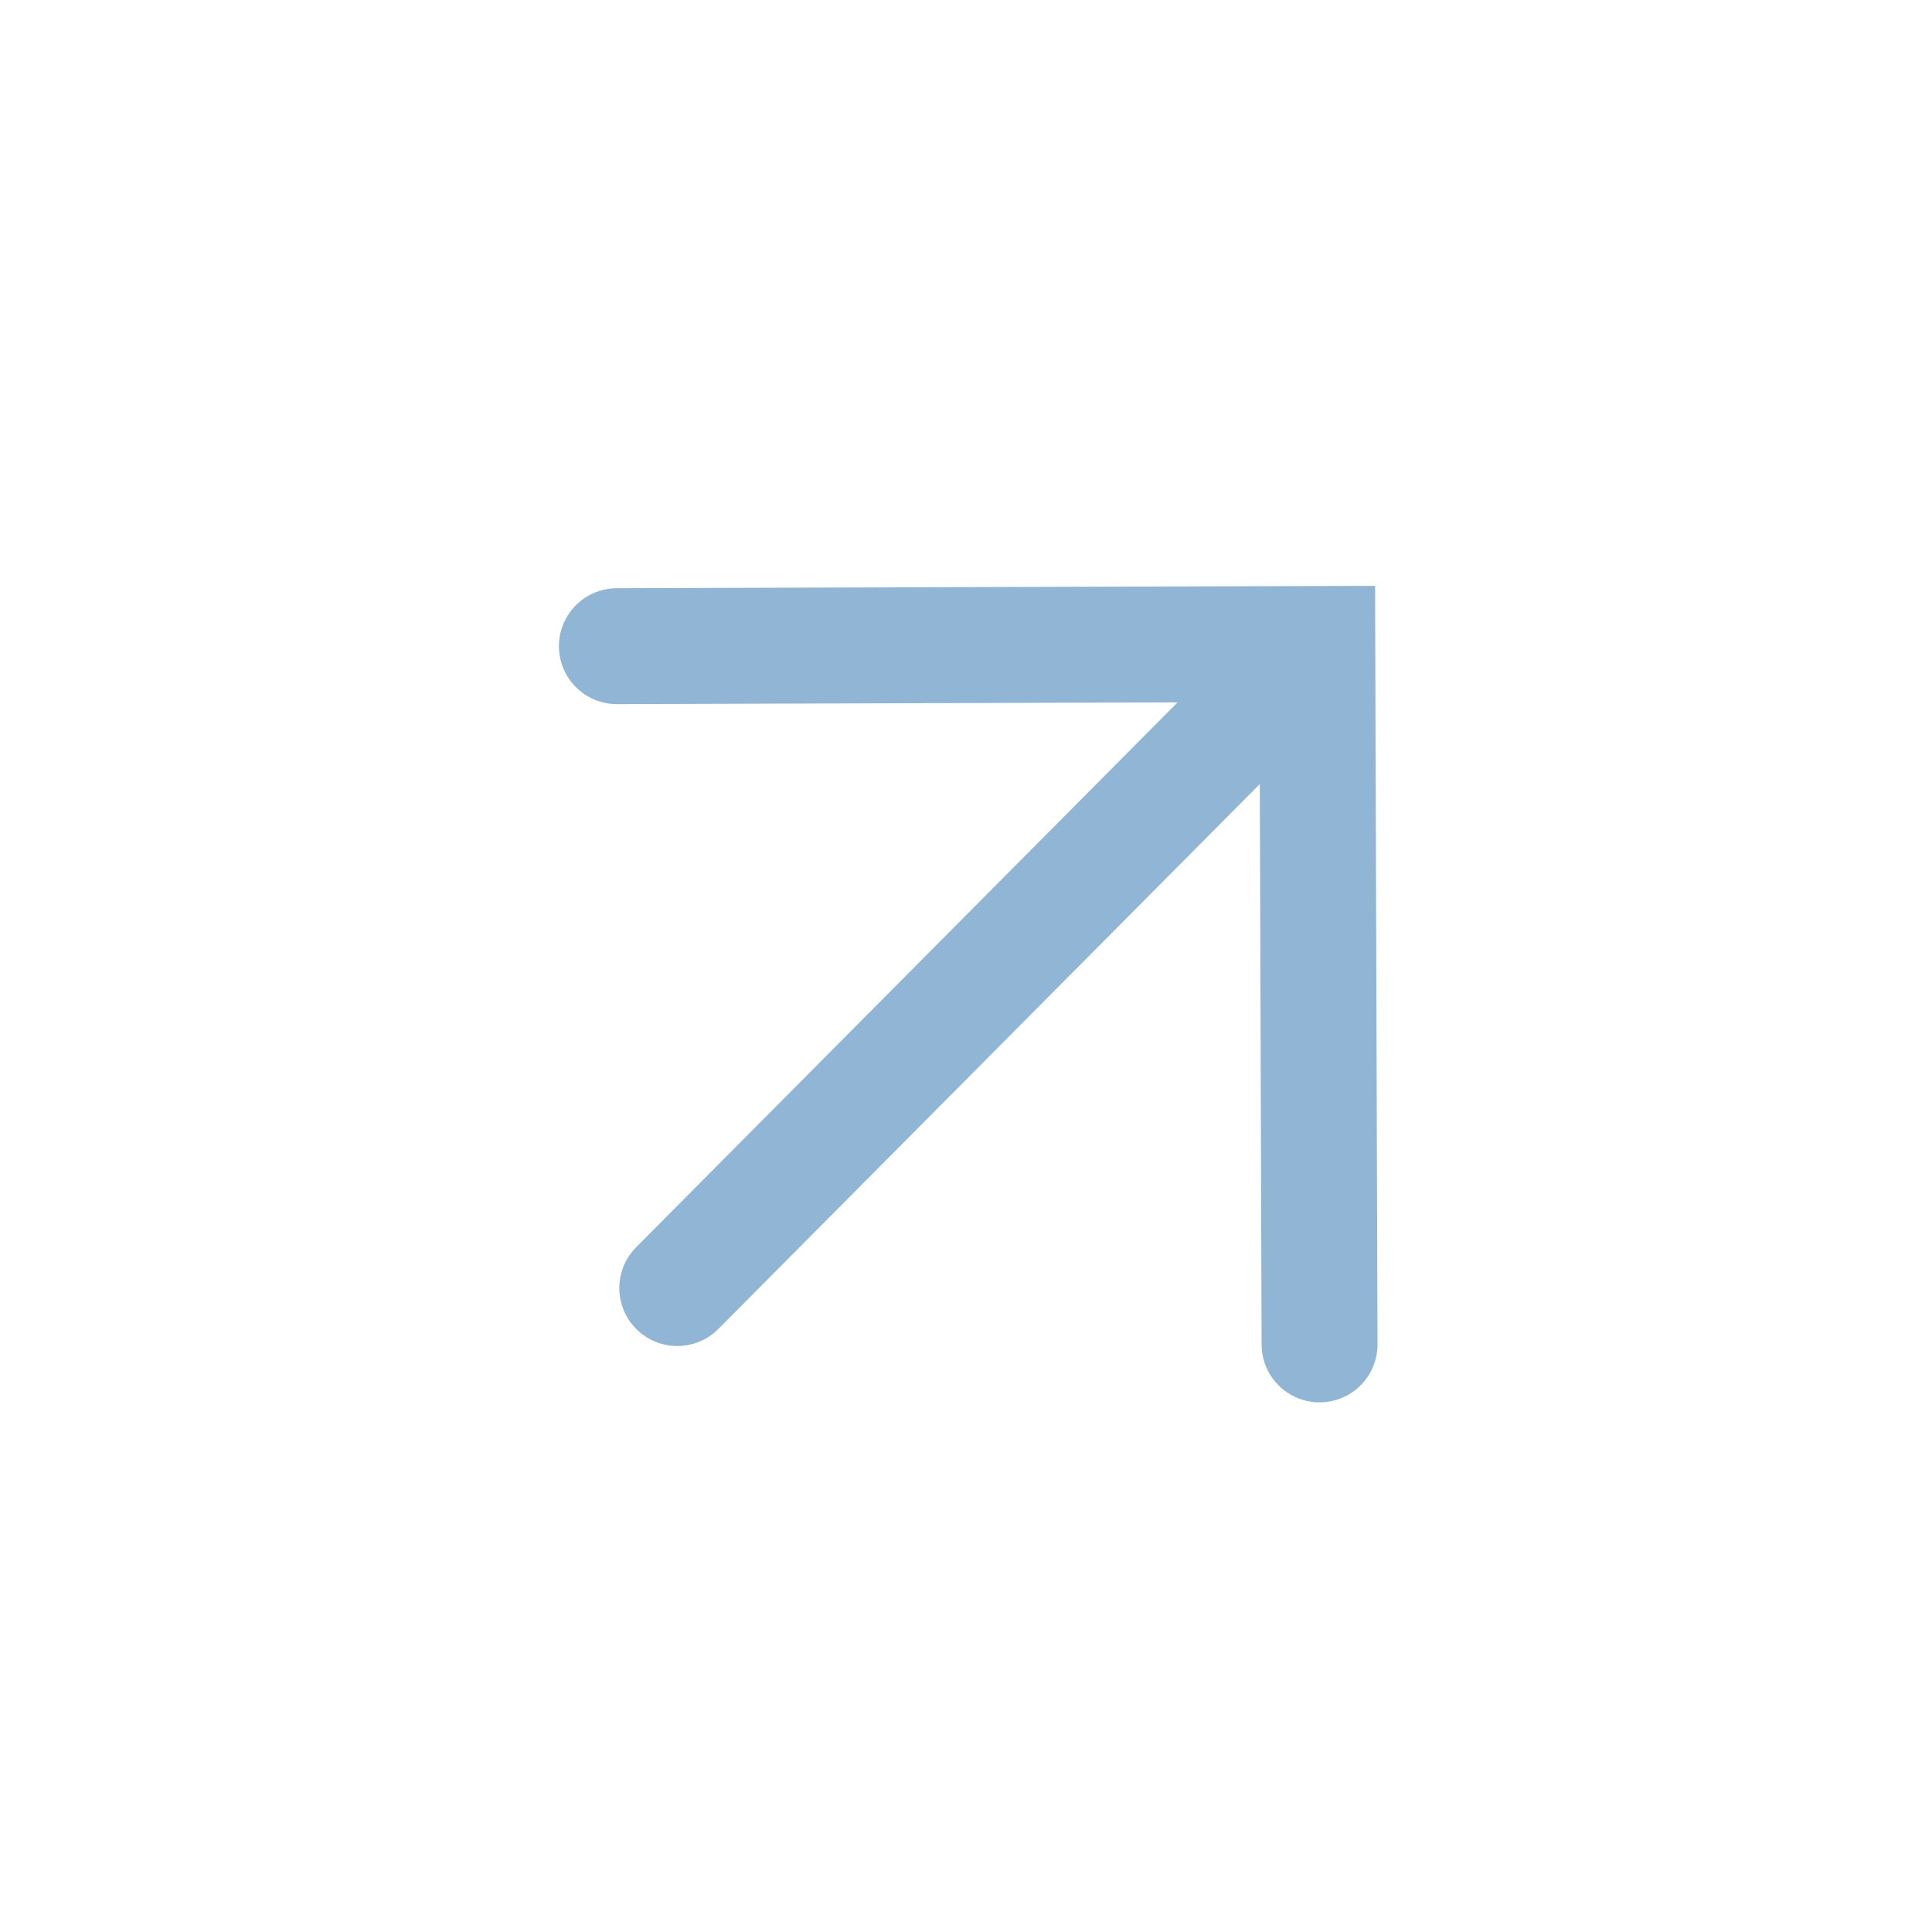
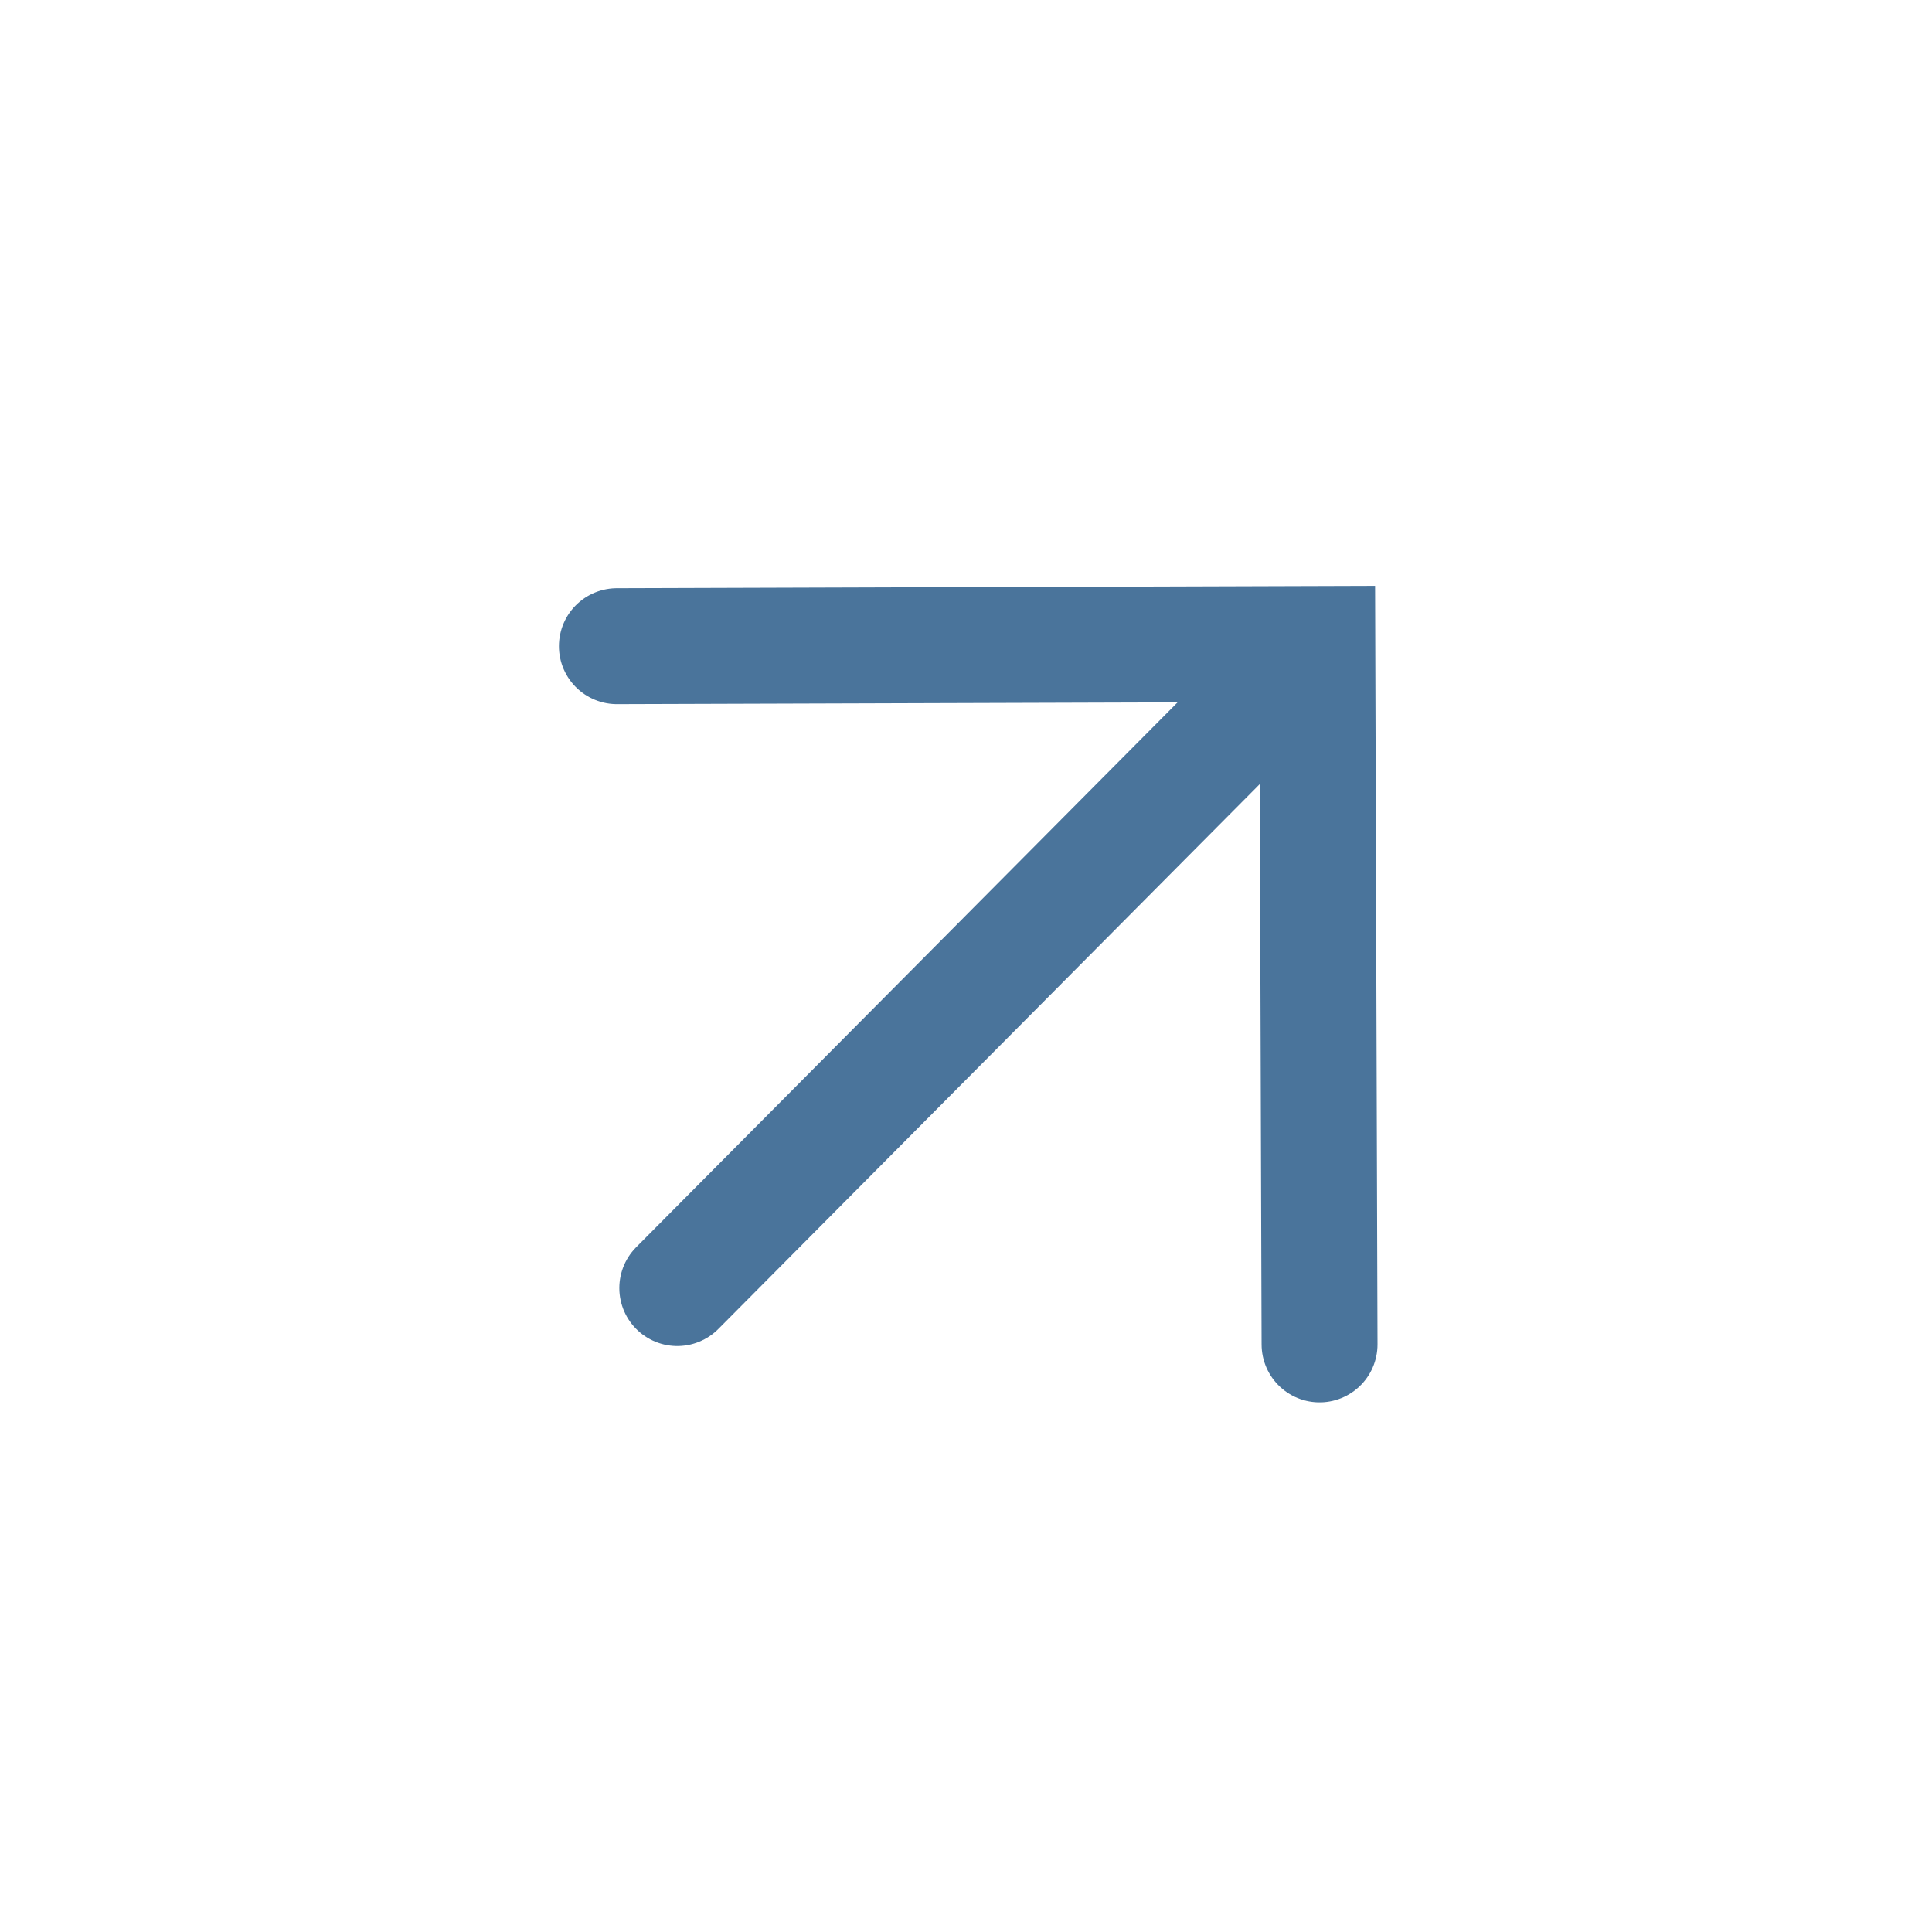
<svg xmlns="http://www.w3.org/2000/svg" width="50" height="50" viewBox="0 0 50 50" fill="none">
-   <path d="M34.15 34.793L34.092 16.666L15.965 16.723M34.092 16.666L17.528 33.335" stroke="#91B5D5" stroke-width="3" stroke-linecap="round" />
+   <path d="M34.15 34.793L34.092 16.666L15.965 16.723M34.092 16.666L17.528 33.335" stroke="#4A749B" stroke-width="3" stroke-linecap="round" />
</svg>
